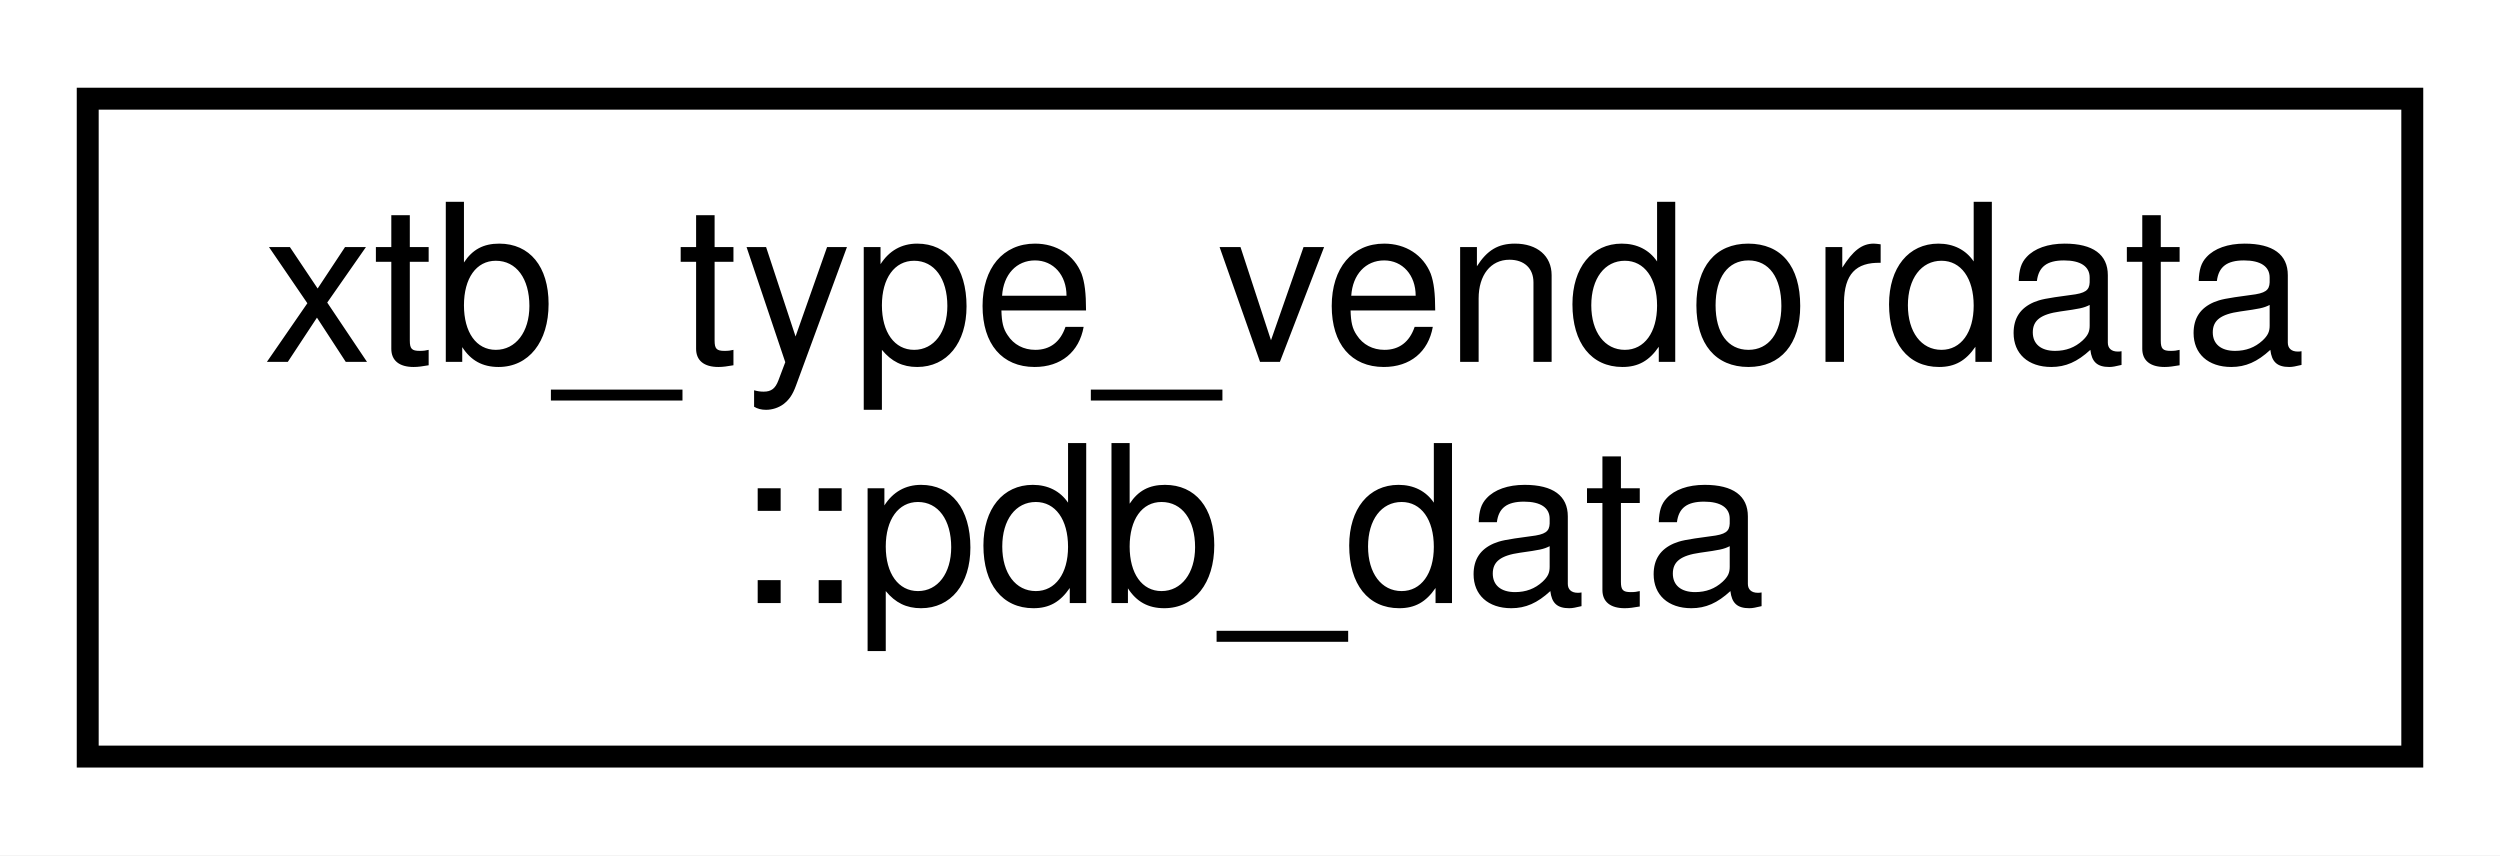
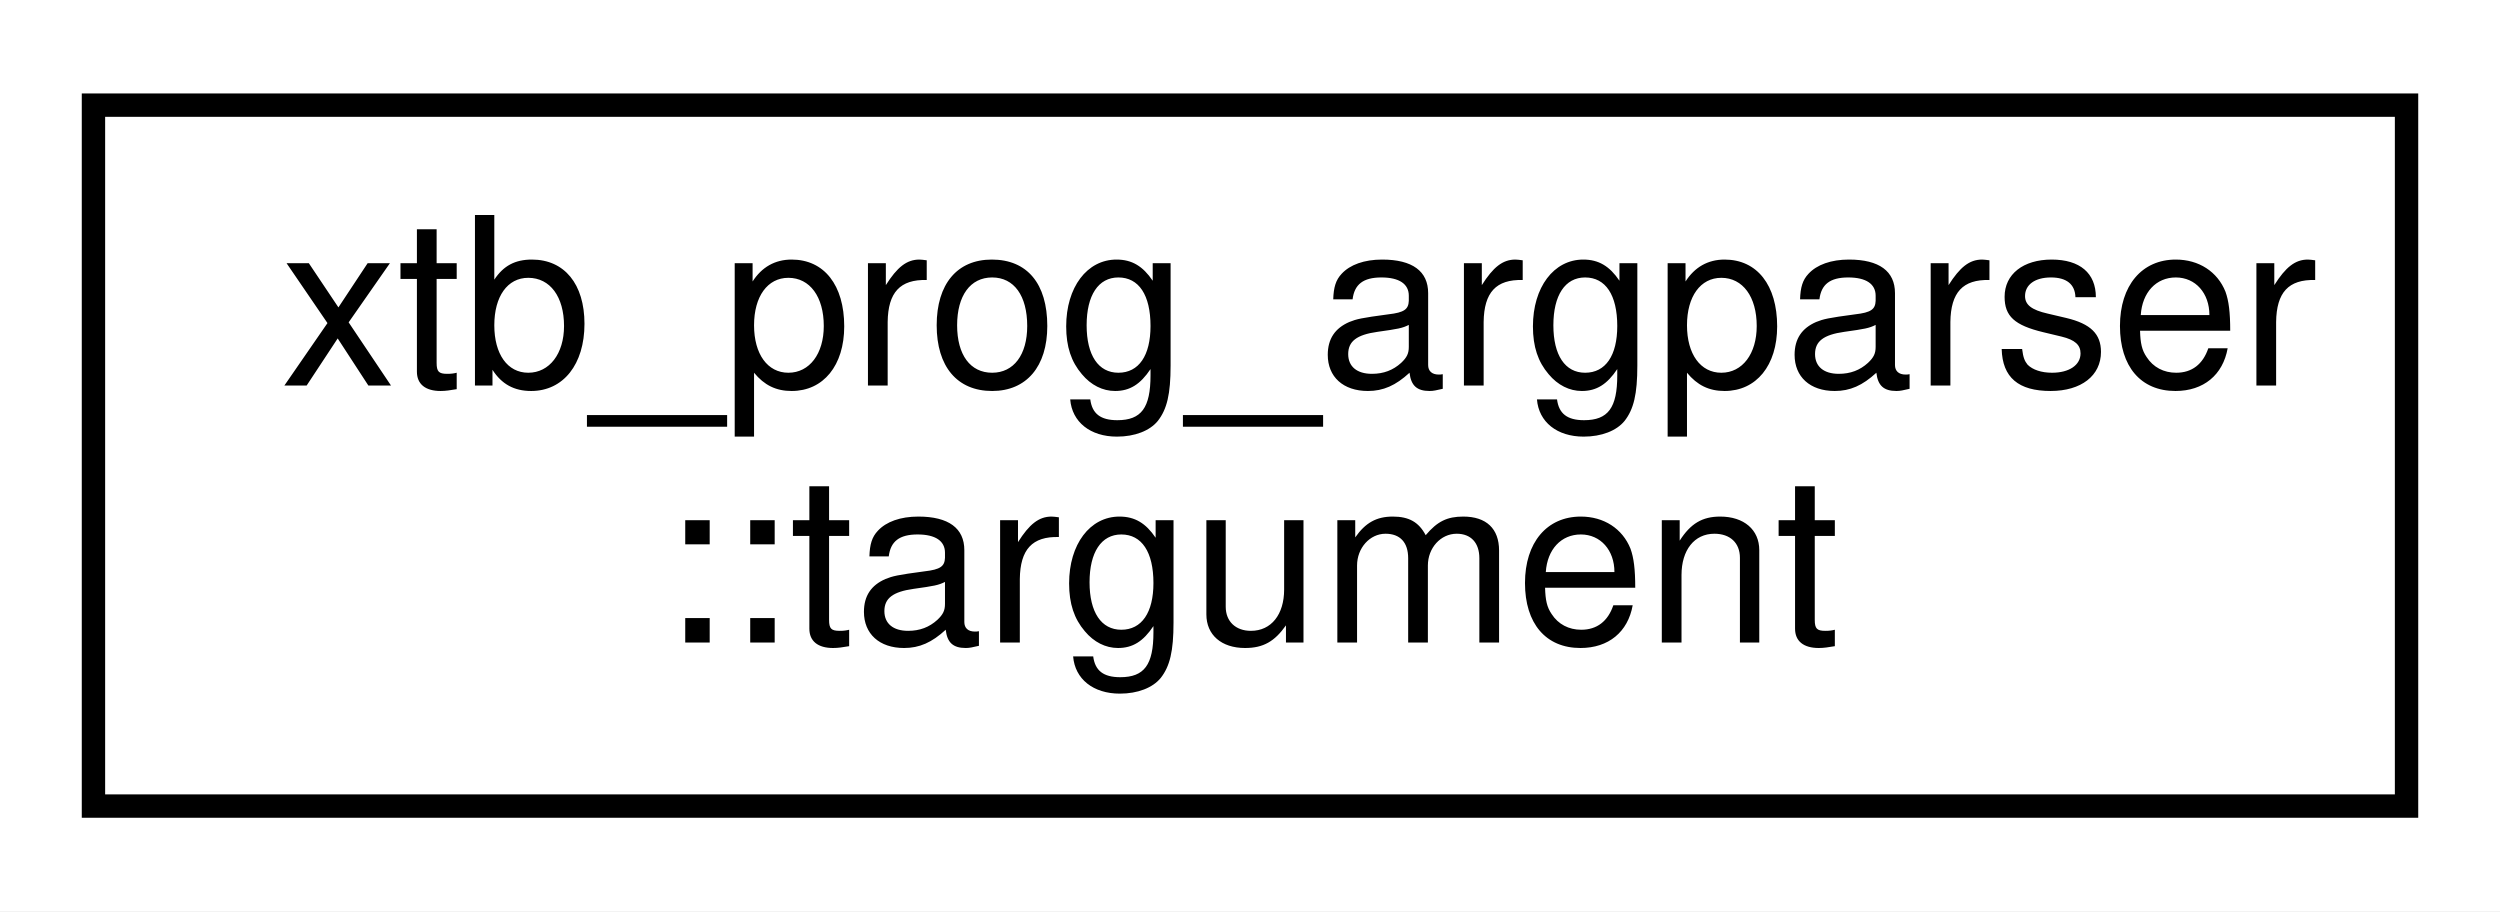
- <svg xmlns="http://www.w3.org/2000/svg" xmlns:xlink="http://www.w3.org/1999/xlink" width="114pt" height="39pt" viewBox="0.00 0.00 114.00 39.00">
+ <svg xmlns="http://www.w3.org/2000/svg" xmlns:xlink="http://www.w3.org/1999/xlink" width="107pt" height="39pt" viewBox="0.00 0.00 107.00 39.00">
  <g id="graph0" class="graph" transform="scale(1 1) rotate(0) translate(4 35)">
-     <polygon fill="white" stroke="transparent" points="-4,4 -4,-35 110,-35 110,4 -4,4" />
+     <polygon fill="white" stroke="transparent" points="-4,4 -4,-35 103,-35 103,4 -4,4" />
    <g id="node1" class="node">
      <g id="a_node1">
-         <a xlink:href="structxtb__type__vendordata_1_1pdb__data.html" target="_top" xlink:title="atomic pdb data type">
-           <polygon fill="white" stroke="black" points="0,-0.5 0,-30.5 106,-30.5 106,-0.5 0,-0.5" />
-           <text text-anchor="start" x="8" y="-18.5" font-family="Helvetica,sans-Serif" font-size="10.00">xtb_type_vendordata</text>
-           <text text-anchor="middle" x="53" y="-7.5" font-family="Helvetica,sans-Serif" font-size="10.00">::pdb_data</text>
+         <a xlink:href="structxtb__prog__argparser_1_1targument.html" target="_top" xlink:title="Command line argument.">
+           <polygon fill="white" stroke="black" points="0,-0.5 0,-30.5 99,-30.5 99,-0.5 0,-0.5" />
+           <text text-anchor="start" x="8" y="-18.5" font-family="Helvetica,sans-Serif" font-size="10.00">xtb_prog_argparser</text>
+           <text text-anchor="middle" x="49.5" y="-7.5" font-family="Helvetica,sans-Serif" font-size="10.00">::targument</text>
        </a>
      </g>
    </g>
  </g>
</svg>
